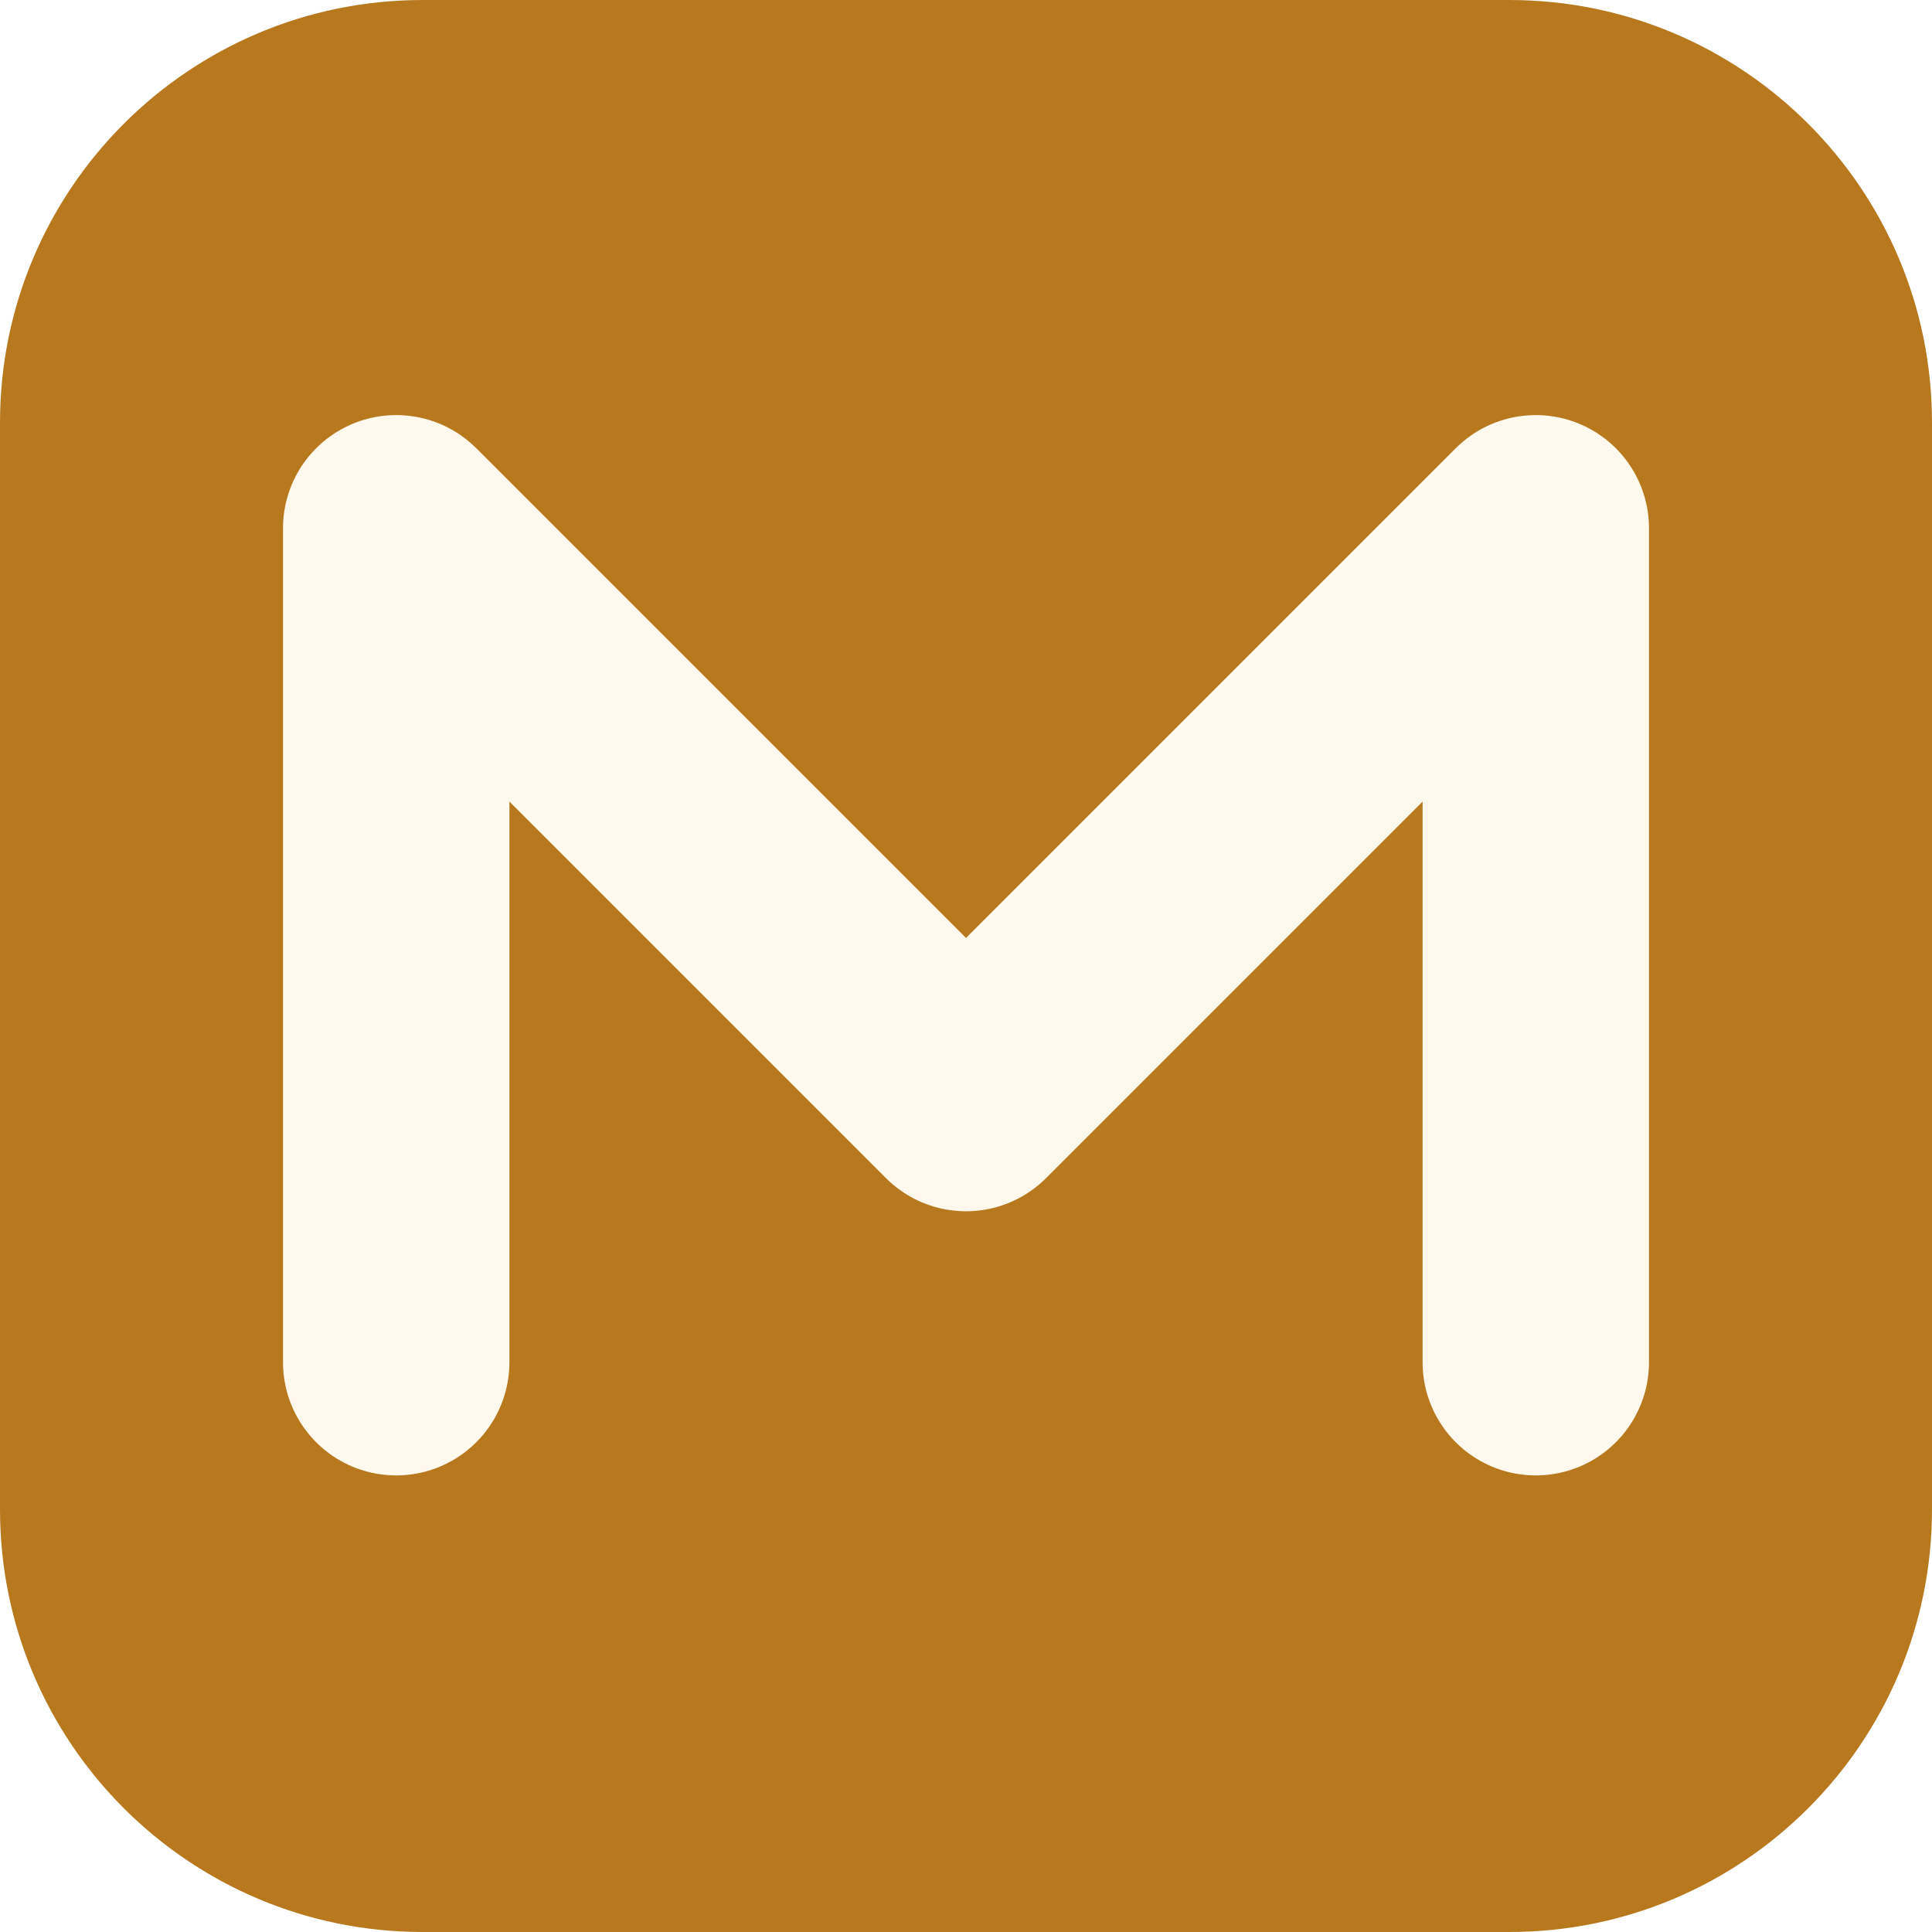
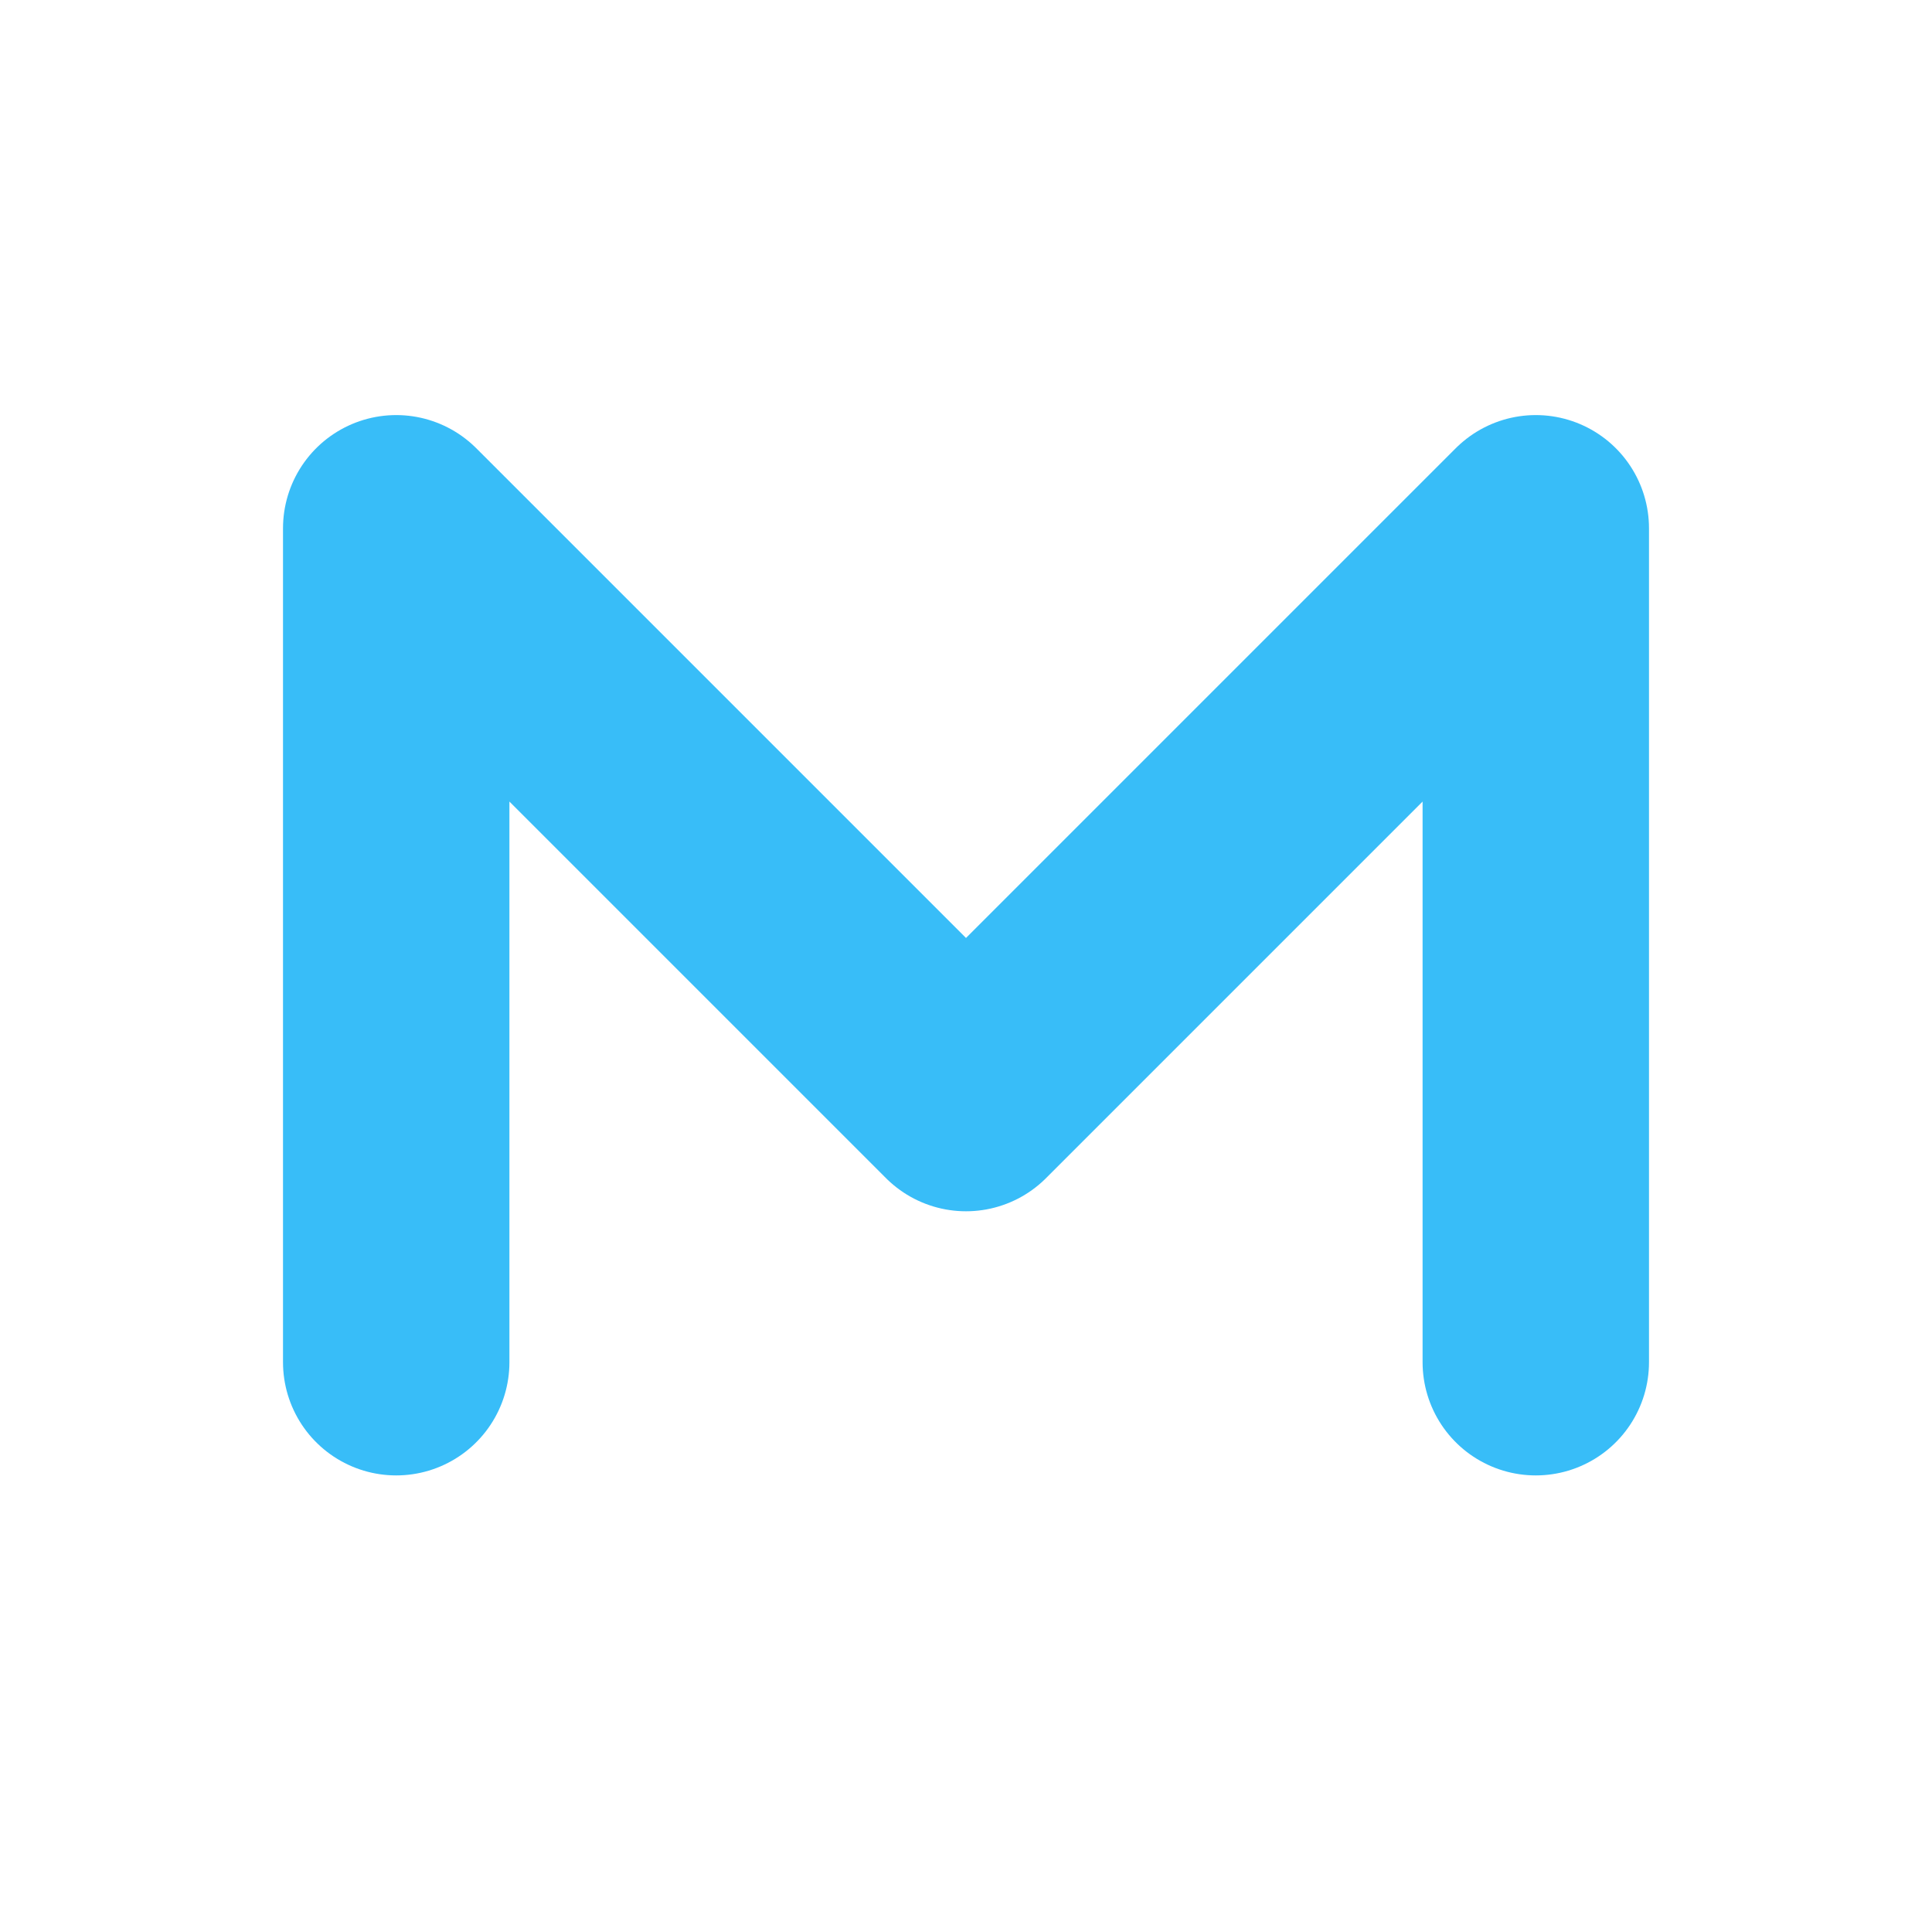
- <svg xmlns="http://www.w3.org/2000/svg" width="512" height="512" viewBox="0 0 512 512" role="img" aria-label="MessageFlow app icon">
-   <rect width="512" height="512" rx="112" fill="#B8791E" />
-   <path d="M105,361 L105,140 L256,291 L407,140 L407,361" fill="none" stroke="#FFF8EC" stroke-width="60" stroke-linecap="round" stroke-linejoin="round" />
+ <svg xmlns="http://www.w3.org/2000/svg" width="512" height="512" viewBox="0 0 512 512" role="img" aria-label="MessageFlow">
+   <path d="M105,361 L105,140 L256,291 L407,140 L407,361" fill="none" stroke="#38BDF8" stroke-width="60" stroke-linecap="round" stroke-linejoin="round" />
</svg>
